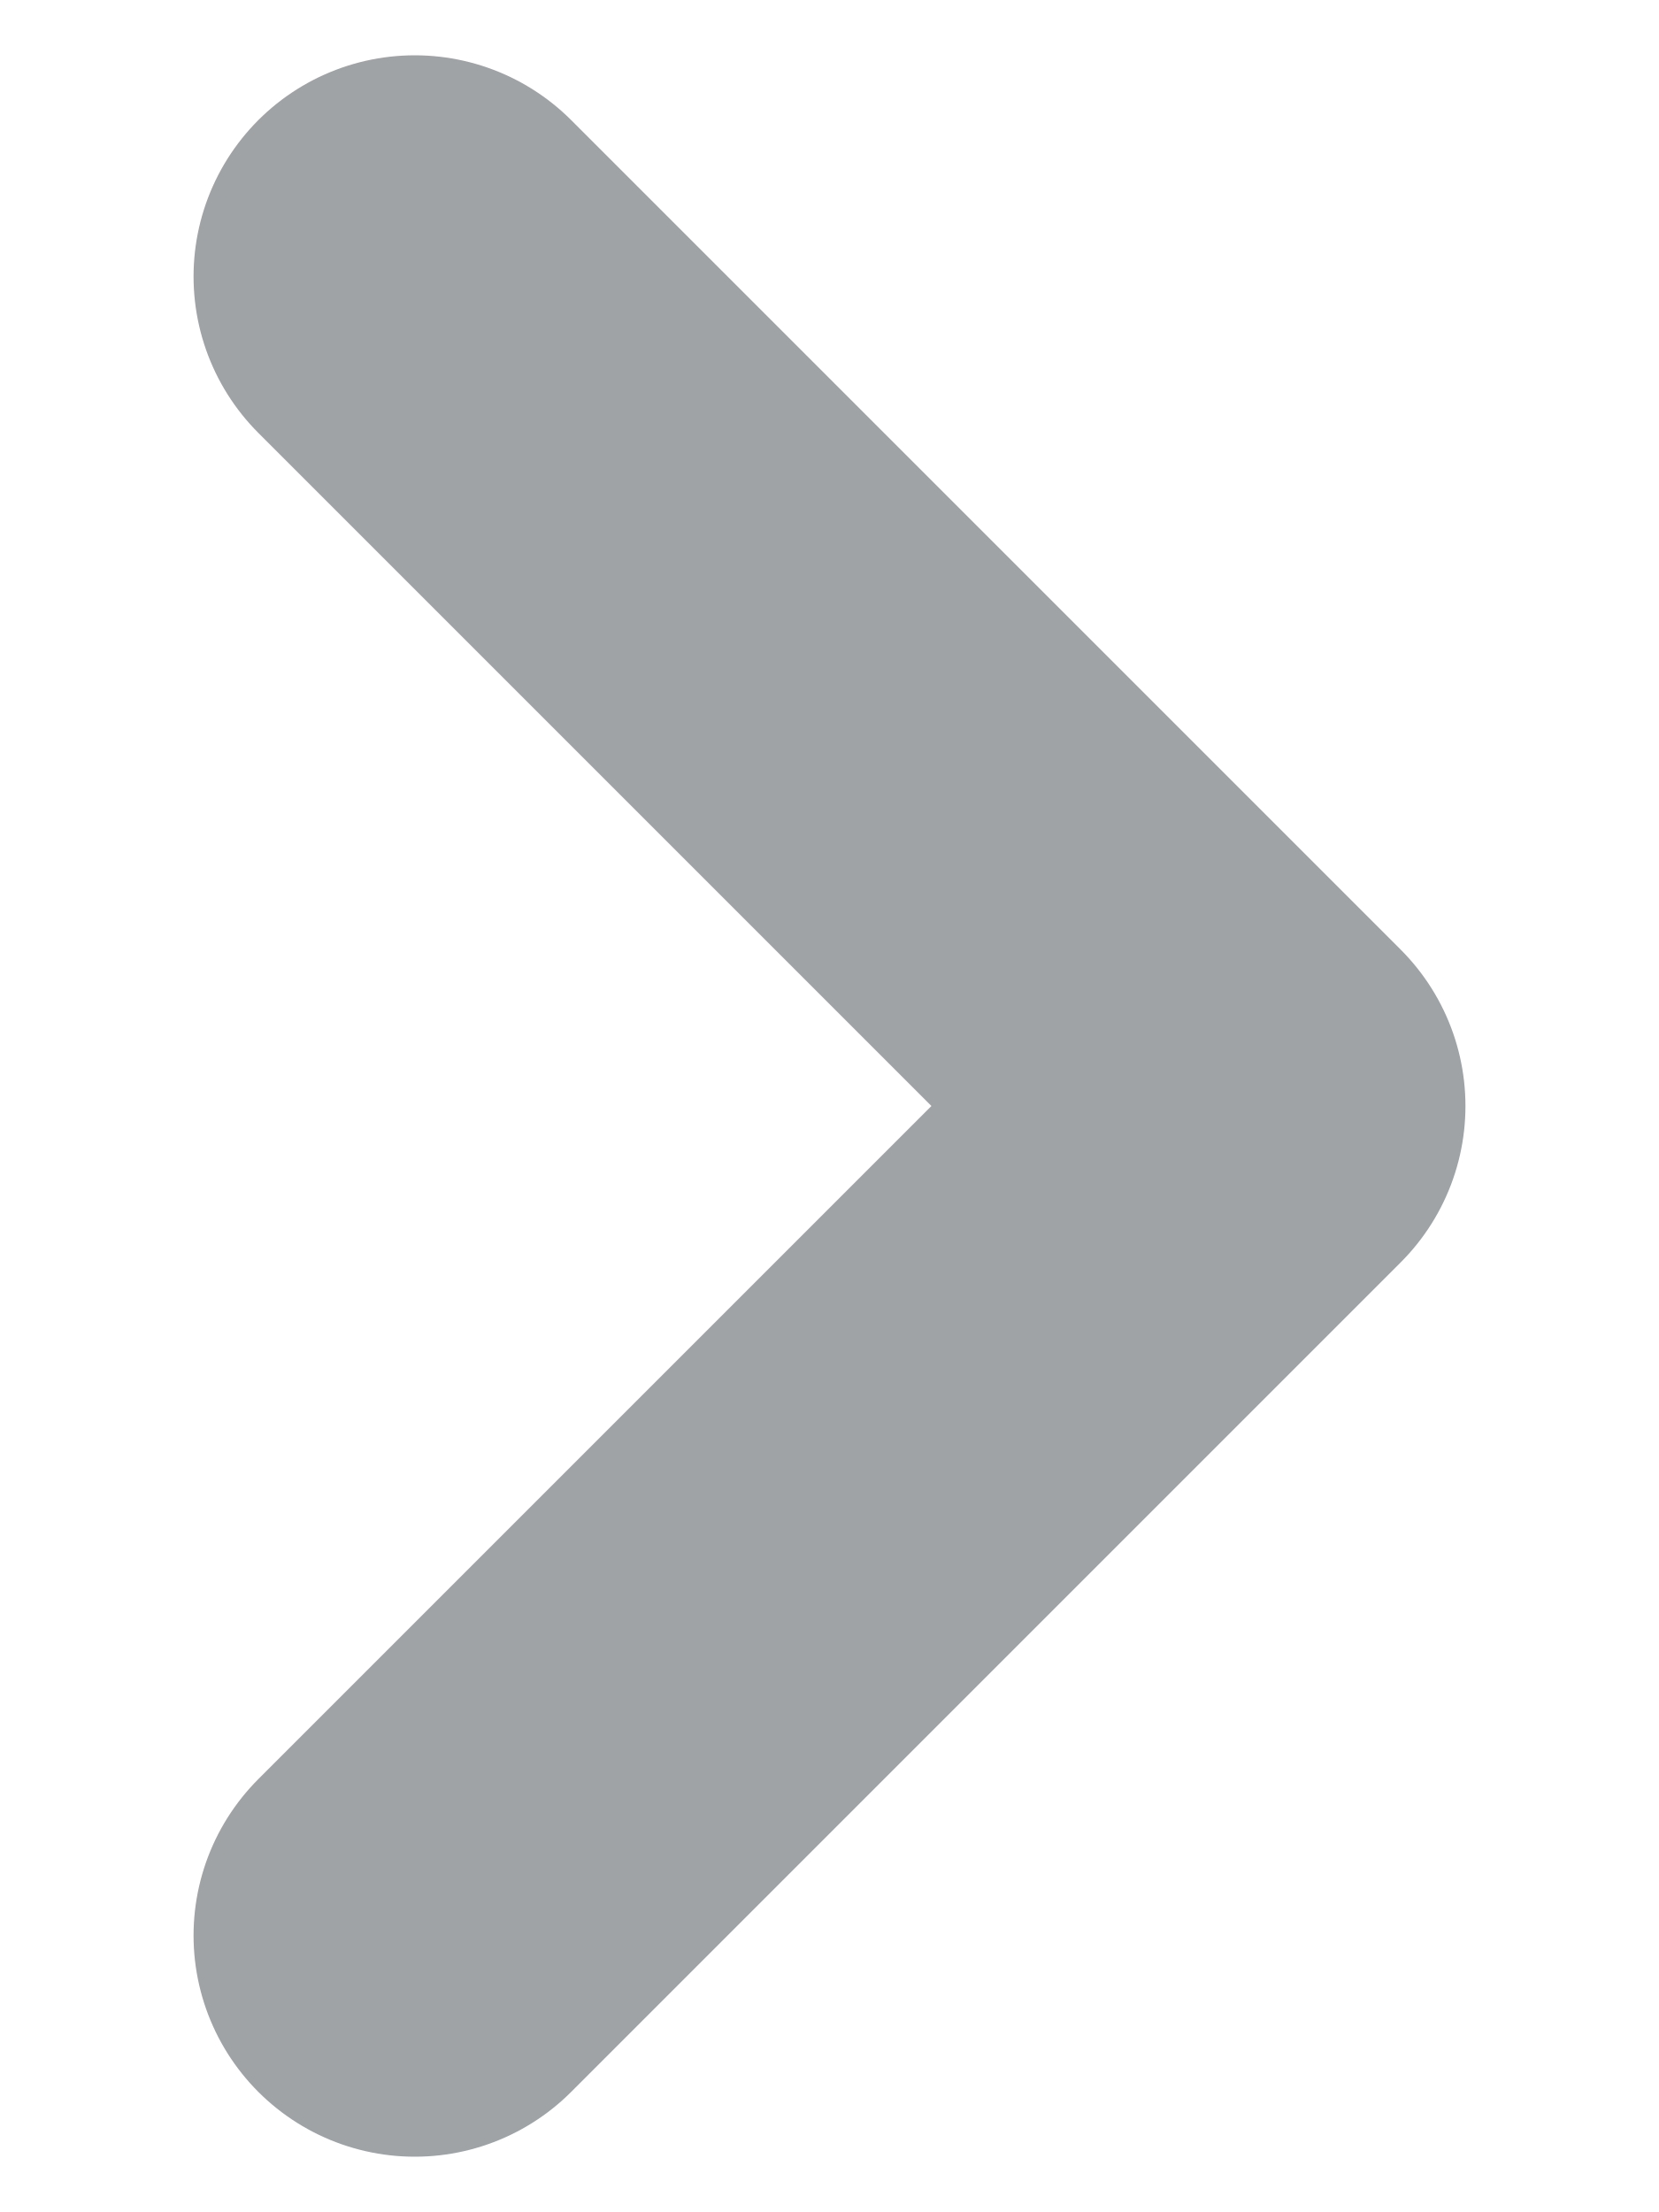
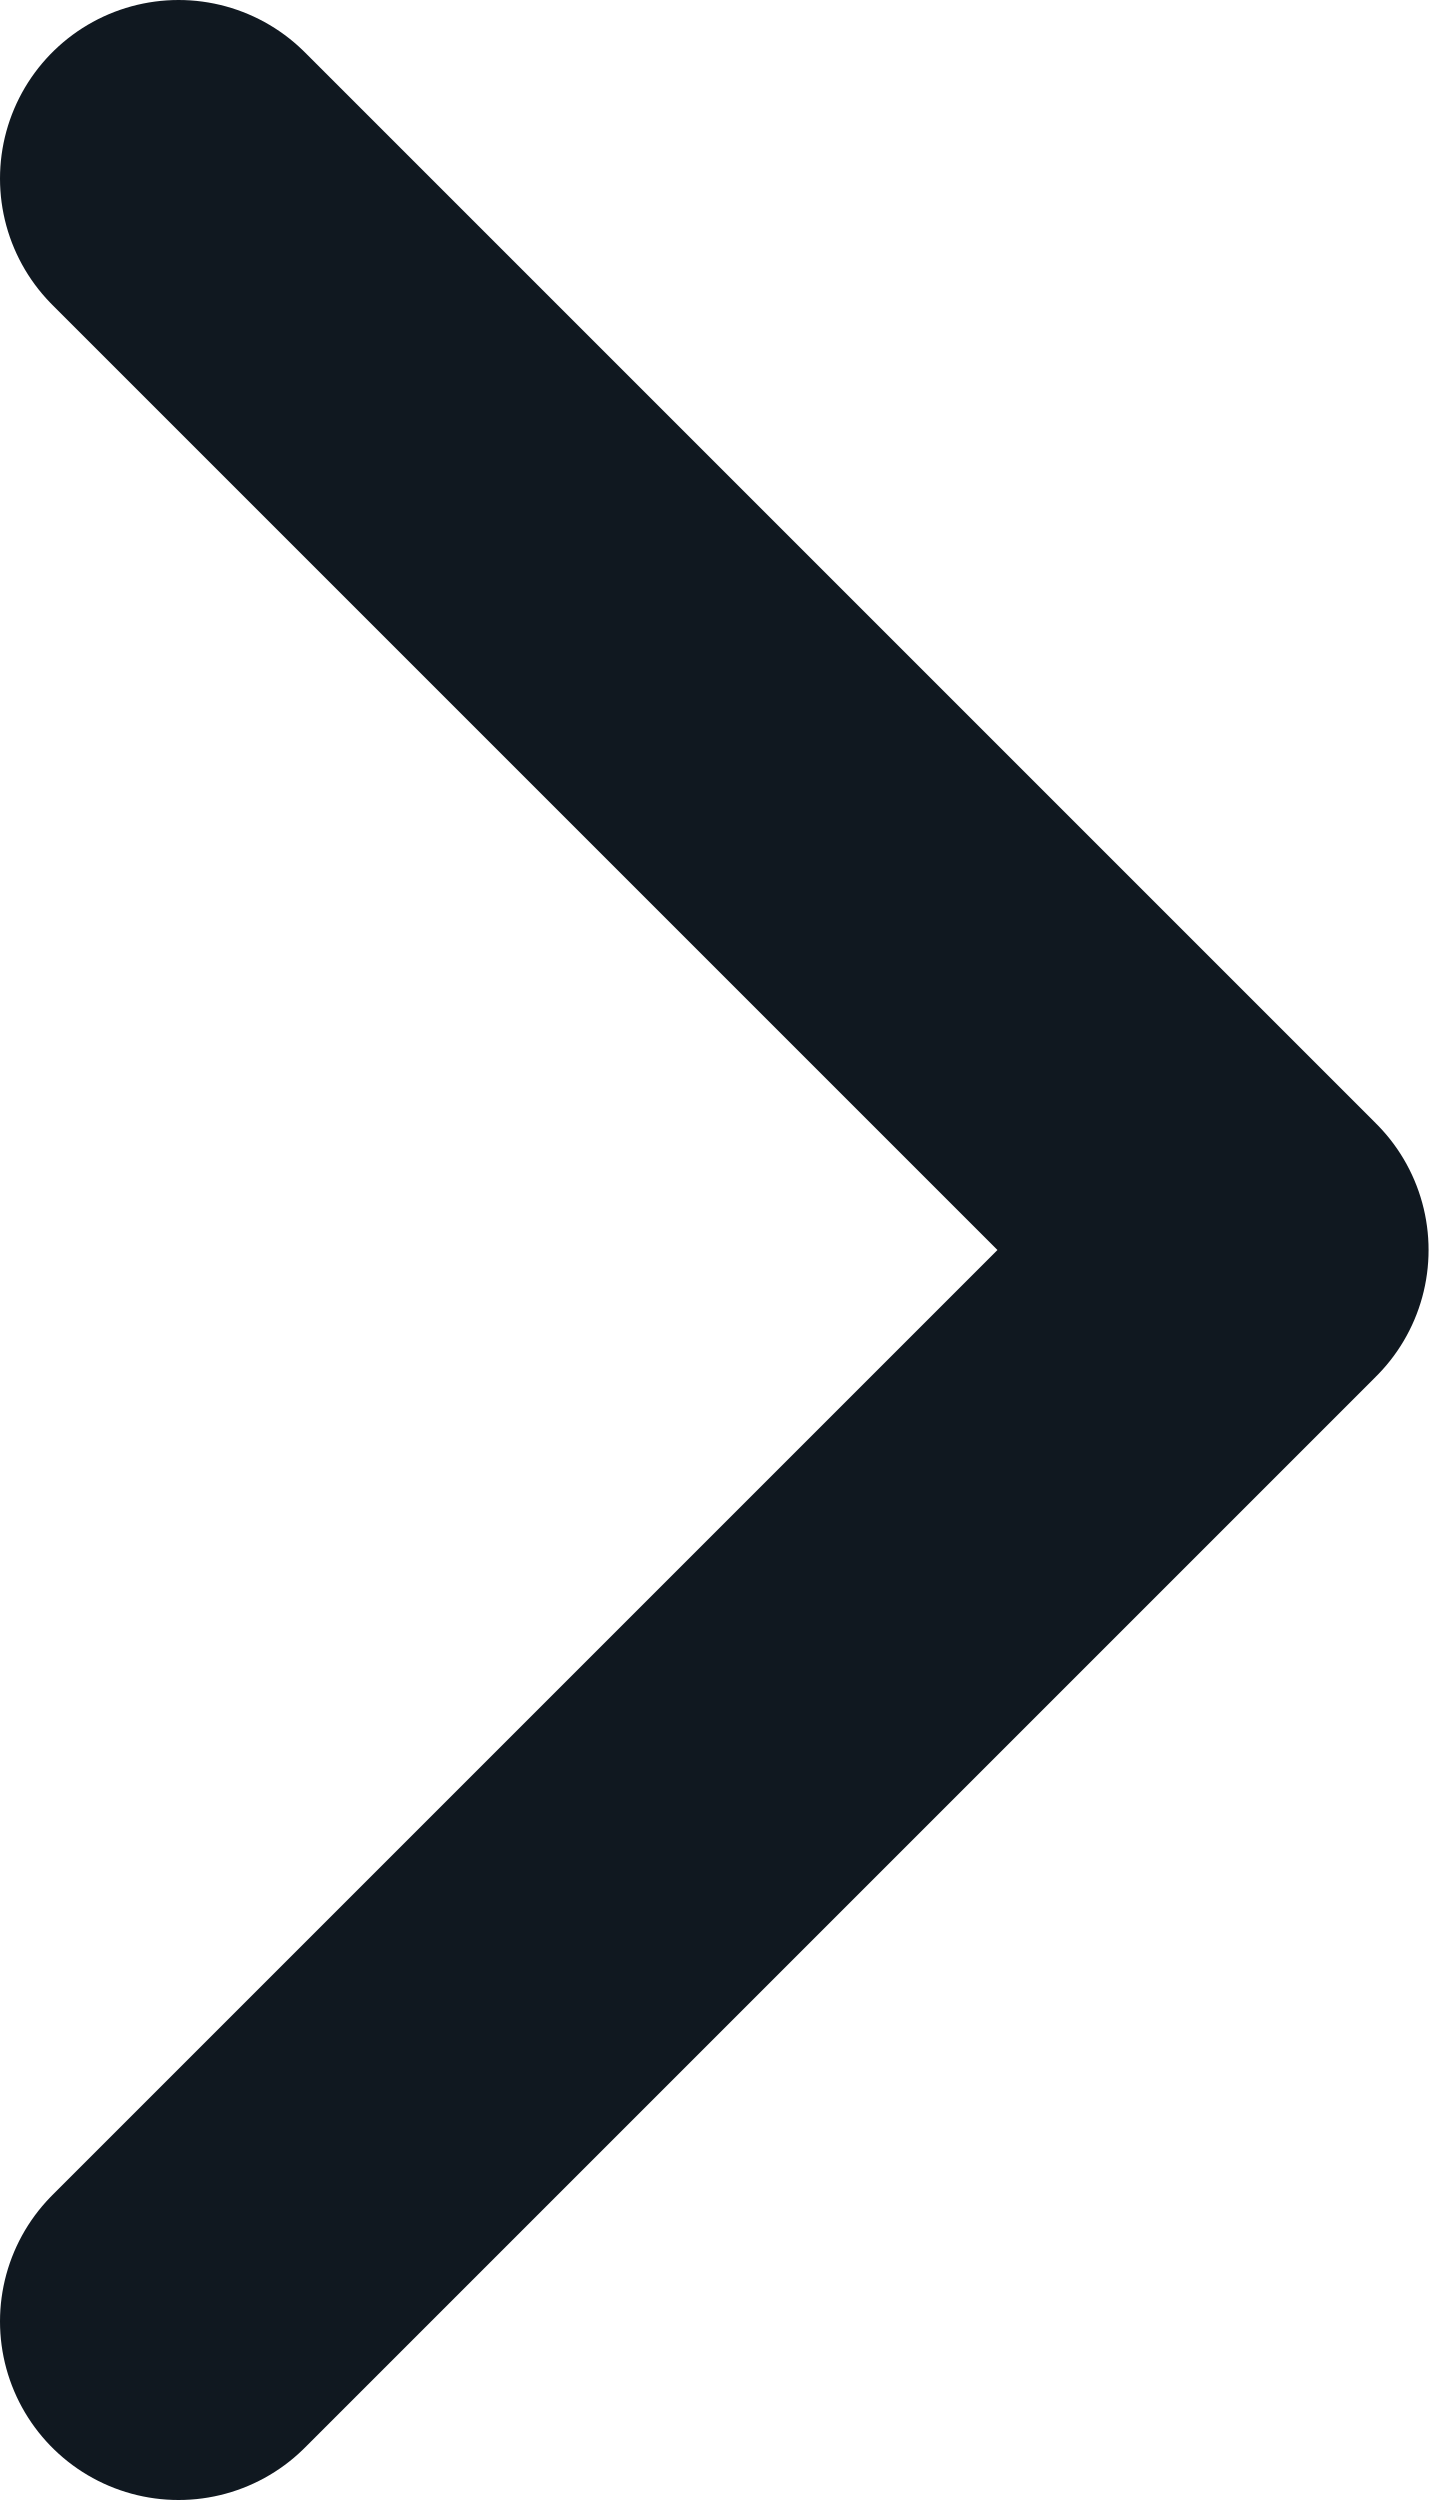
- <svg xmlns="http://www.w3.org/2000/svg" width="6" height="8" viewBox="0 0 6 8" fill="none">
-   <path d="M1.5 7L4.5 4L1.5 1" stroke="#9FA3A6" stroke-width="1.6" stroke-linecap="round" stroke-linejoin="round" />
+ <svg xmlns="http://www.w3.org/2000/svg" width="8" height="14" viewBox="0 0 8 14" fill="none">
+   <path d="M1 13L7 7L1 1" stroke="#101820" stroke-width="2" stroke-linecap="round" stroke-linejoin="round" />
</svg>
